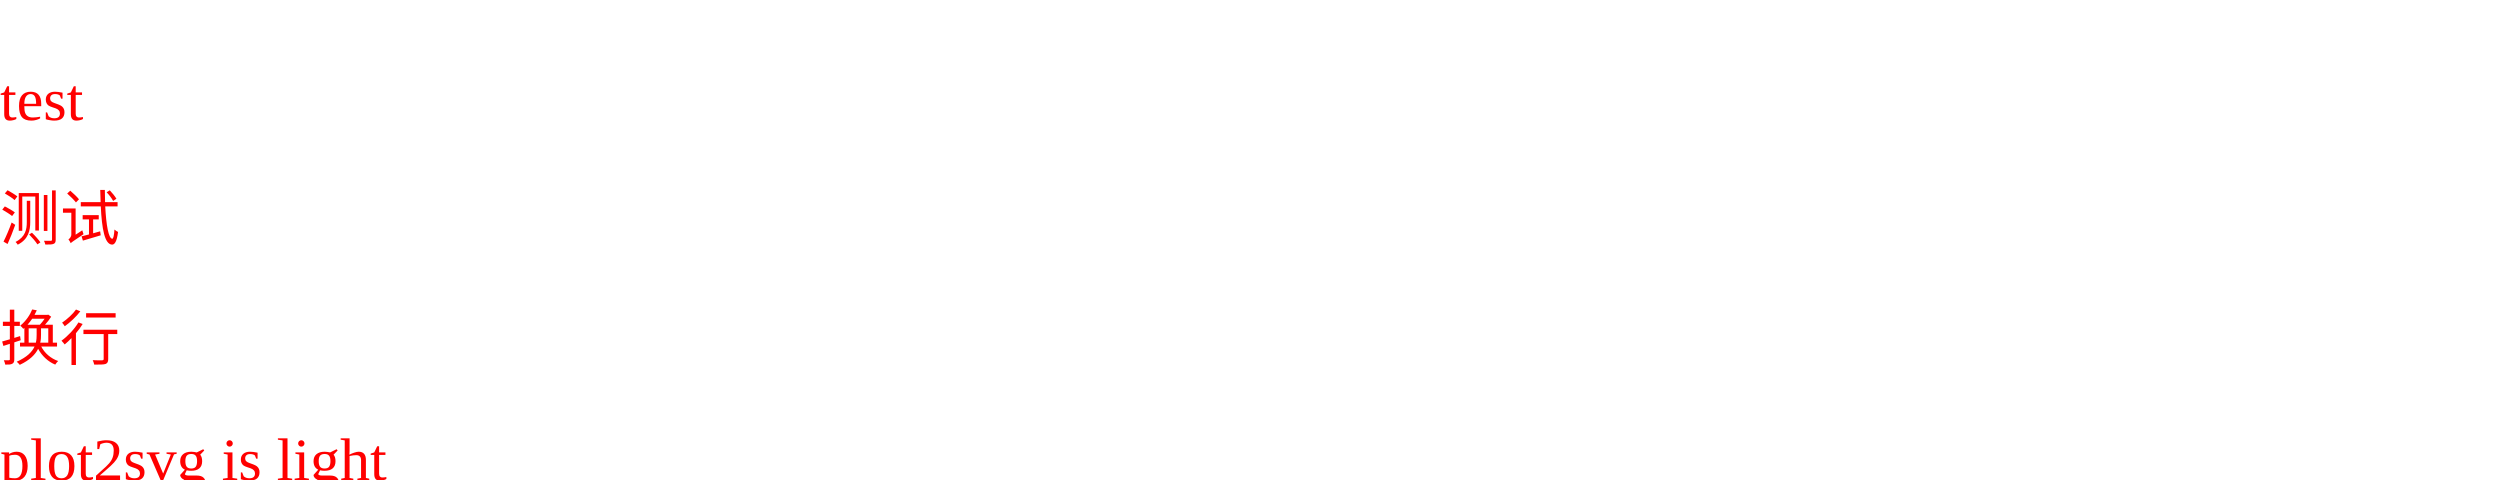
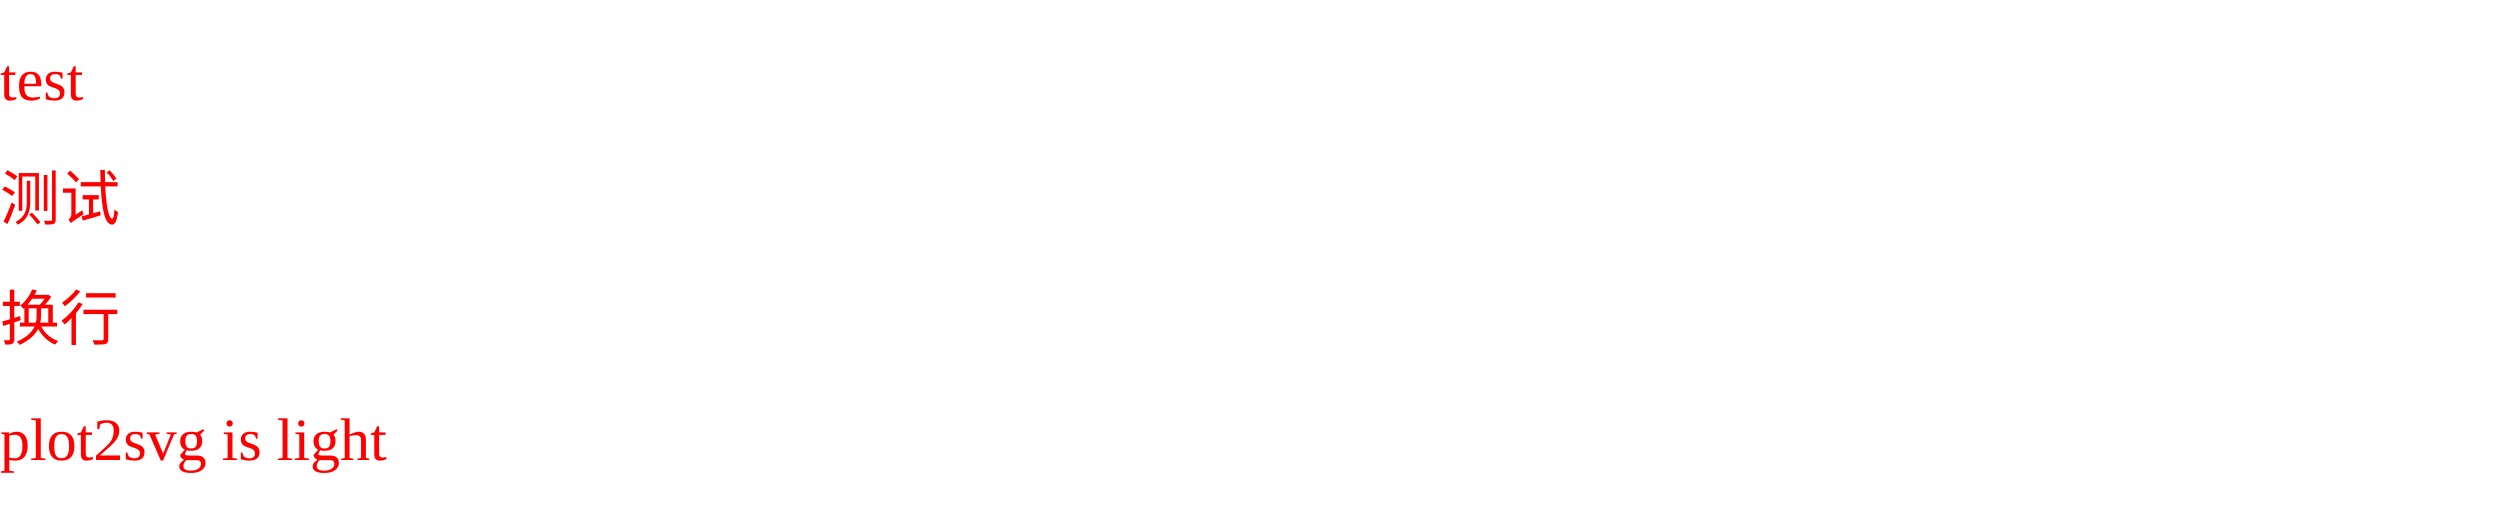
- <svg xmlns="http://www.w3.org/2000/svg" width="500px" height="96px" fill="black">
-   <text y="24" fill="red">test</text>
-   <text y="48" fill="red">测试</text>
-   <text y="72" fill="red">换行</text>
-   <text y="96" fill="red">plot2svg is light</text>
+ <svg xmlns="http://www.w3.org/2000/svg" width="500px" height="101px" fill="red">
+   <text y="20" fill="red">test</text>
+   <text y="44" fill="red">测试</text>
+   <text y="68" fill="red">换行</text>
+   <text y="92" fill="red">plot2svg is light</text>
</svg>
